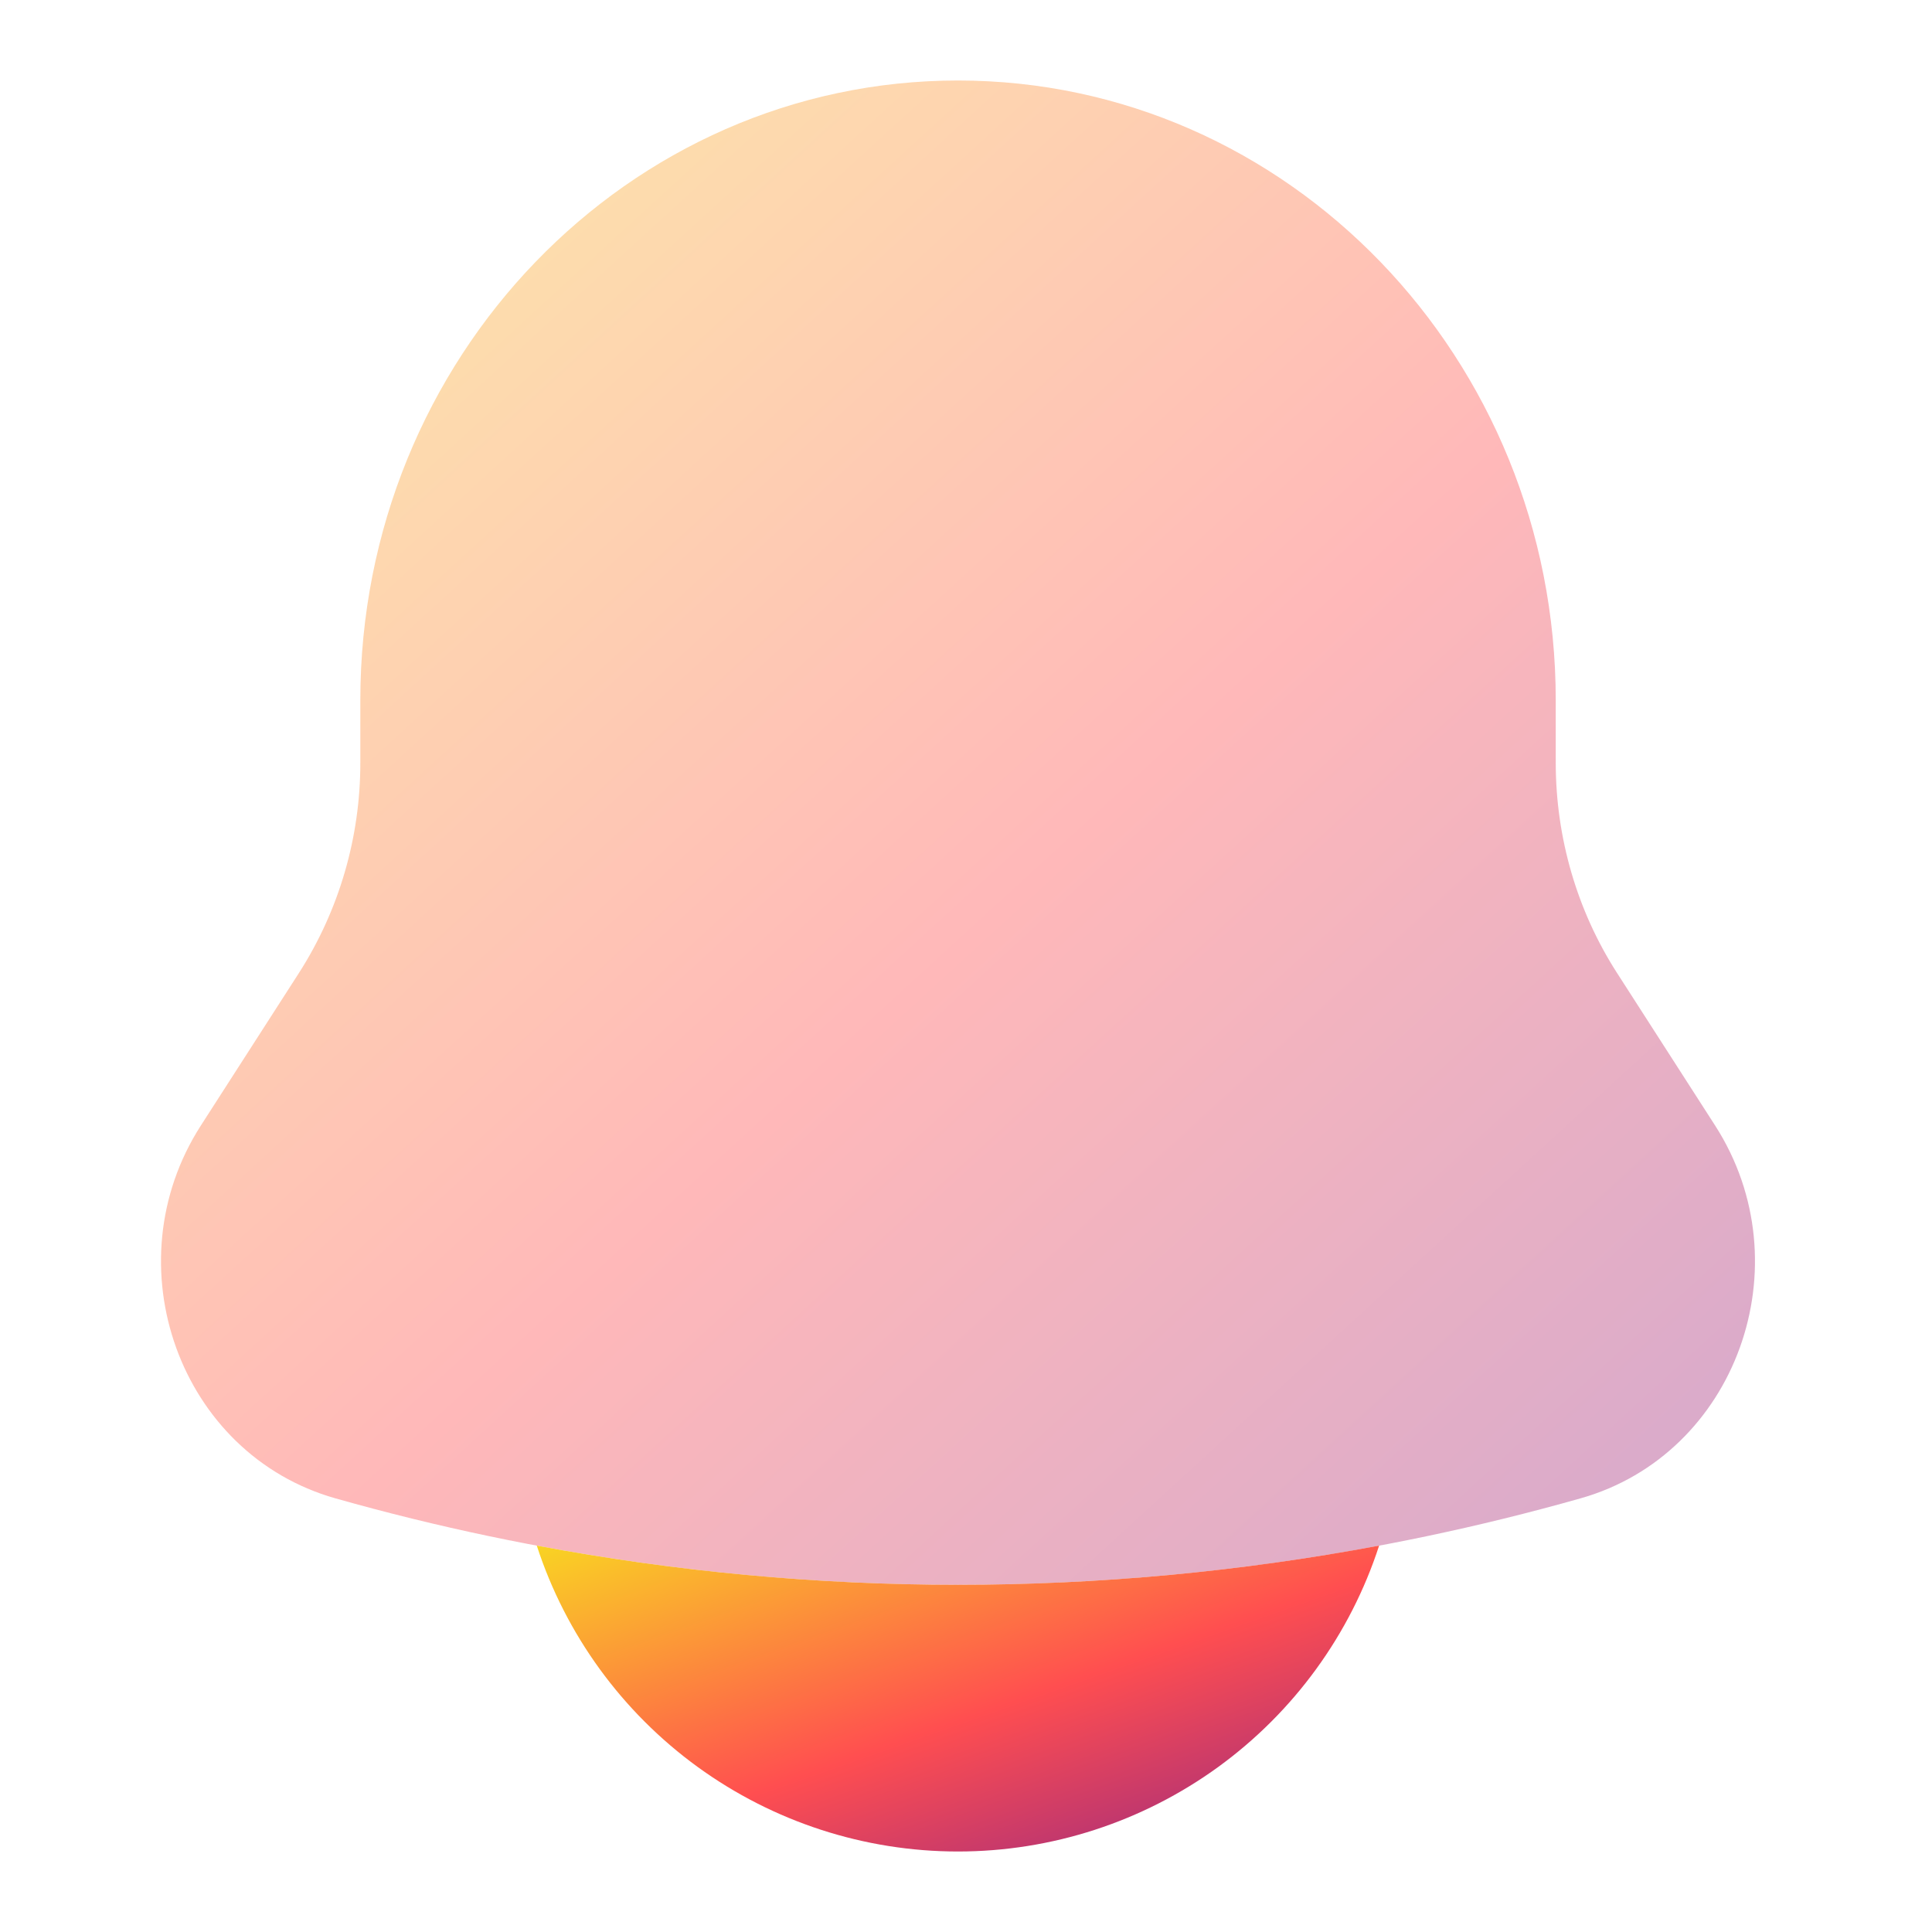
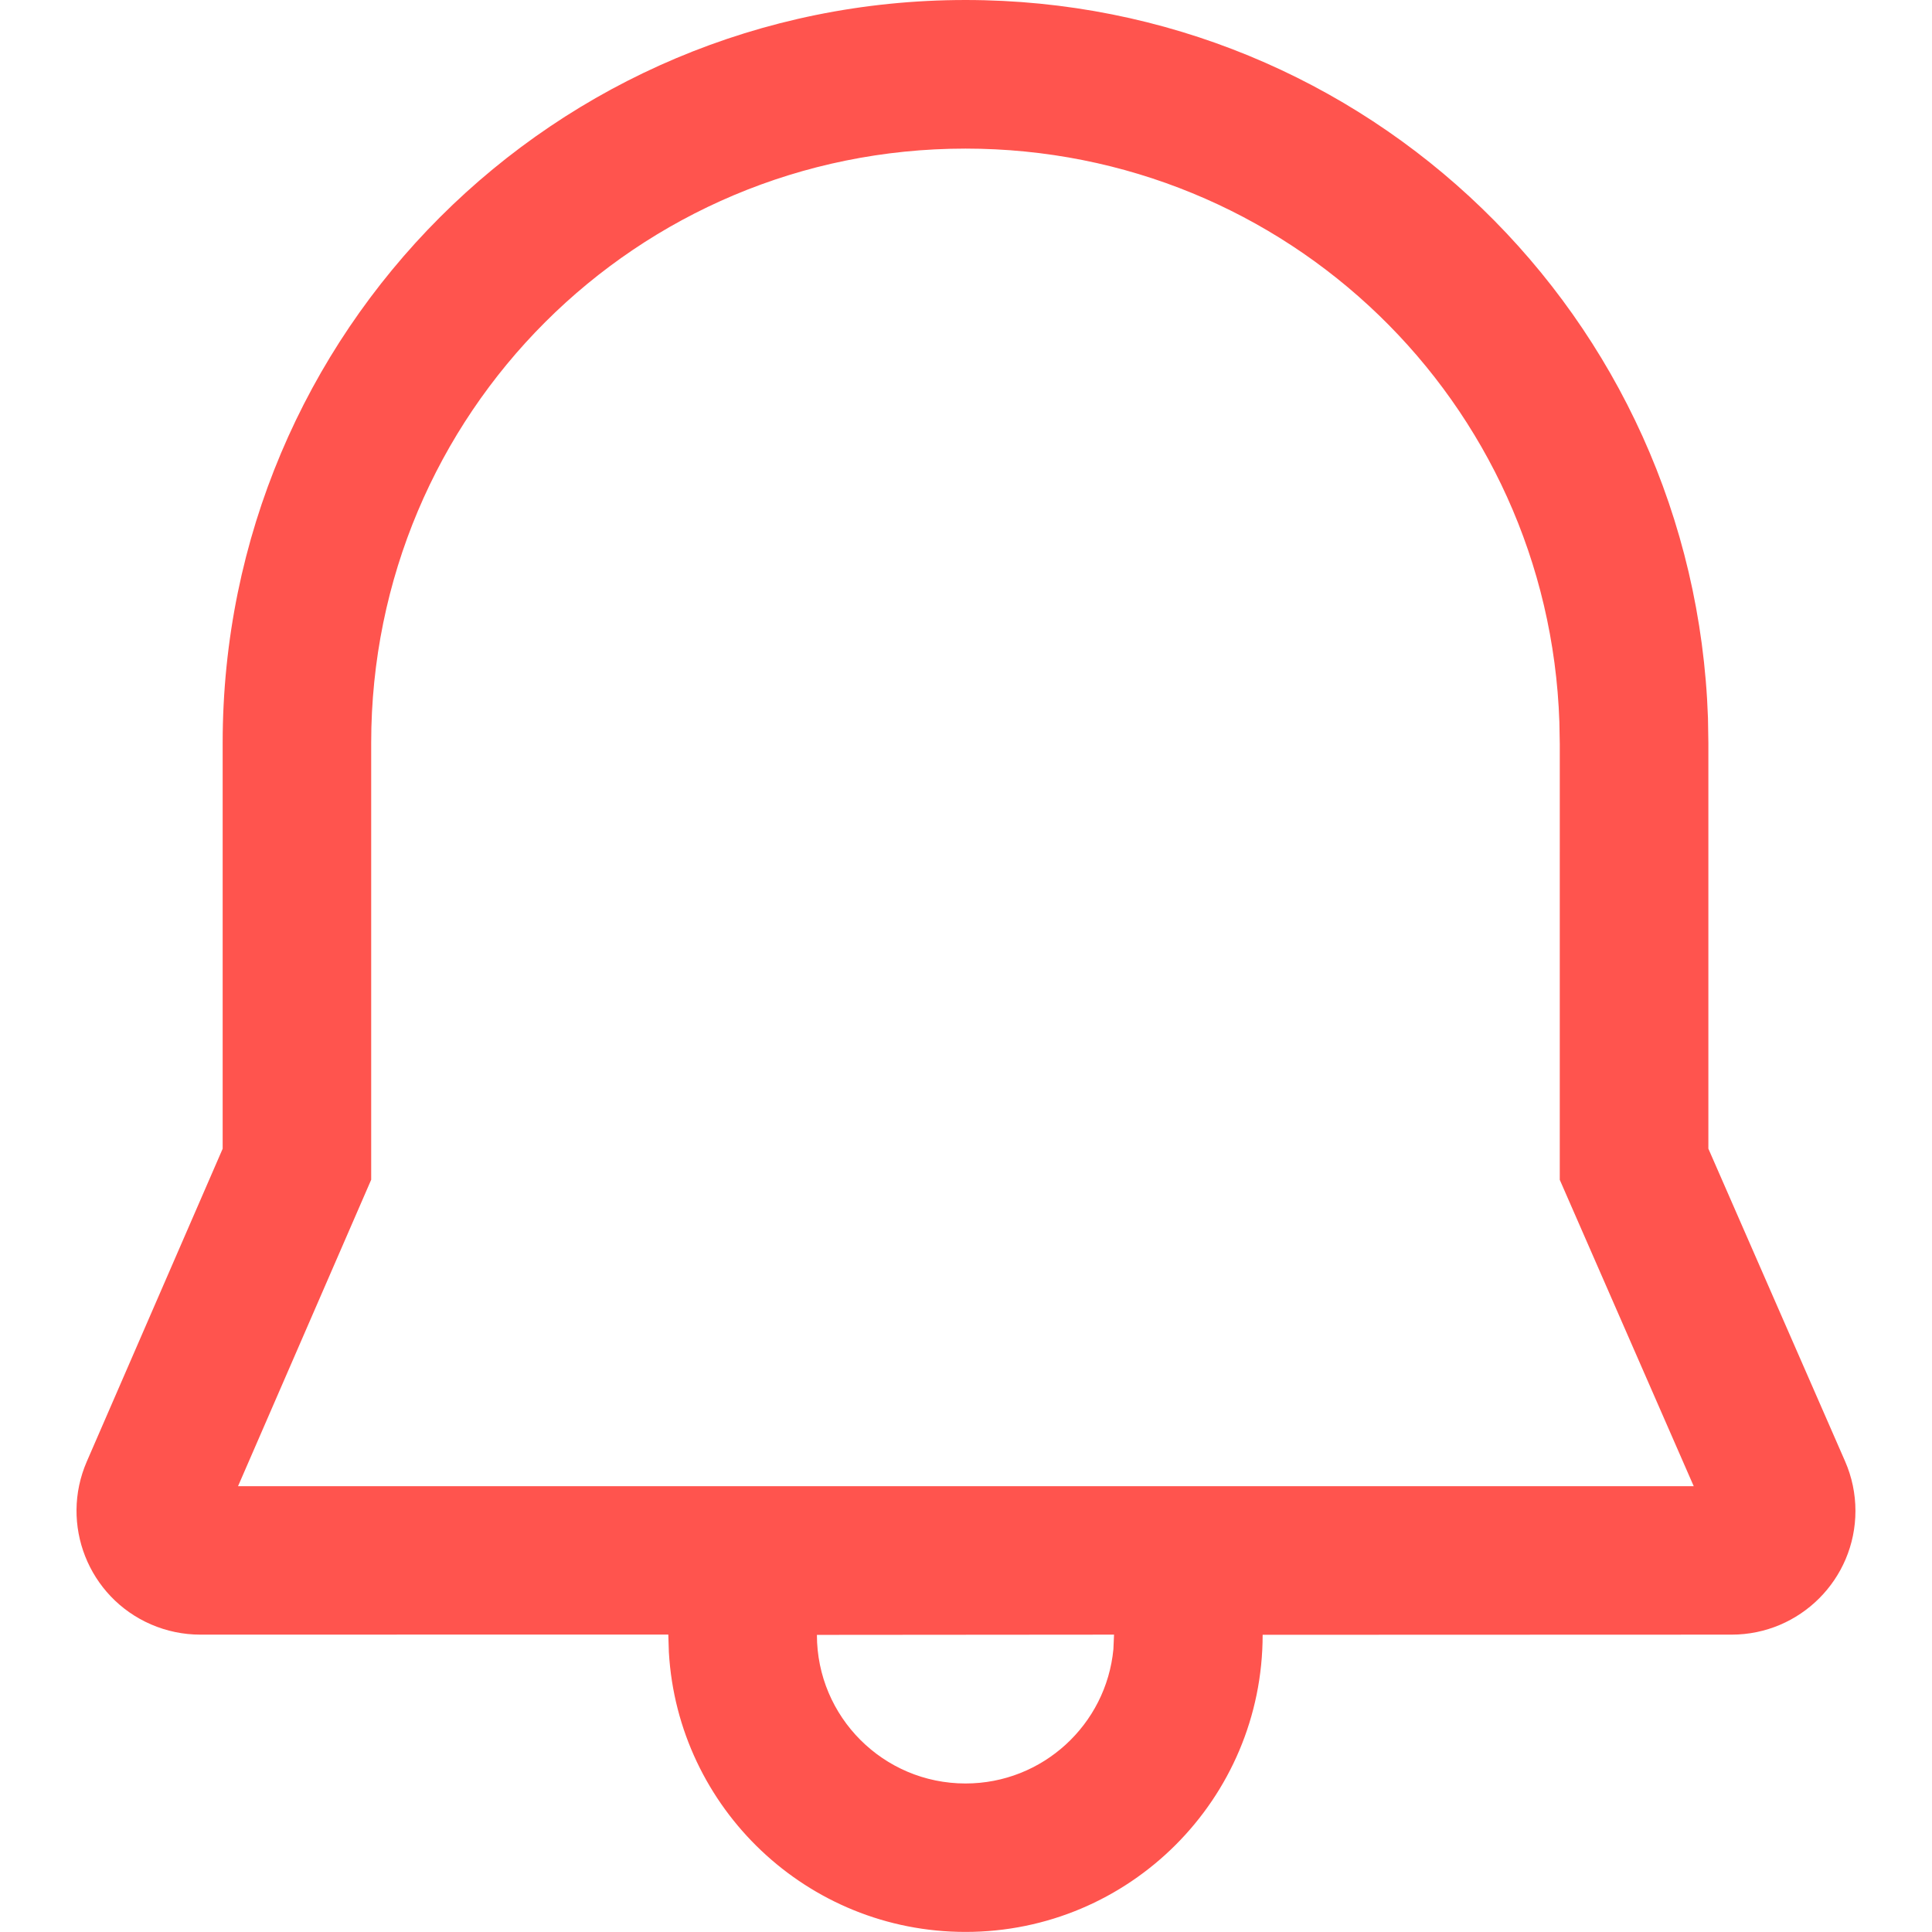
- <svg xmlns="http://www.w3.org/2000/svg" width="24" height="24" viewBox="0 0 24 24" fill="none">
-   <path opacity="0.4" d="M19.326 8.7V9.475C19.326 10.404 19.59 11.313 20.087 12.086L21.306 13.982C22.418 15.713 21.569 18.066 19.634 18.613C14.578 20.045 9.223 20.045 4.167 18.613C2.232 18.066 1.383 15.713 2.495 13.982L3.714 12.086C4.213 11.307 4.477 10.4 4.476 9.475V8.7C4.476 4.448 7.801 1 11.9 1C16 1 19.326 4.448 19.326 8.7Z" fill="url(#paint0_linear_8_144)" />
-   <path d="M6.668 19.2C7.027 20.305 7.727 21.267 8.667 21.95C9.607 22.632 10.738 23 11.9 23C13.062 23 14.193 22.632 15.133 21.95C16.073 21.267 16.773 20.305 17.132 19.2C13.673 19.849 10.128 19.849 6.668 19.2Z" fill="url(#paint1_linear_8_144)" />
-   <defs>
+ <svg xmlns="http://www.w3.org/2000/svg" width="24" height="24" viewBox="0 0 24 24" fill="none" version="1.1" id="svg7">
+   <defs id="defs7">
    <linearGradient id="paint0_linear_8_144" x1="1.714" y1="1.184" x2="20.913" y2="22.15" gradientUnits="userSpaceOnUse">
-       <stop stop-color="#F9D423" />
-       <stop offset="0.516" stop-color="#FF4E50" />
-       <stop offset="0.991" stop-color="#8A2387" />
+       <stop stop-color="#F9D423" id="stop2" />
+       <stop offset="0.516" stop-color="#FF4E50" id="stop3" />
+       <stop offset="0.991" stop-color="#8A2387" id="stop4" />
    </linearGradient>
    <linearGradient id="paint1_linear_8_144" x1="6.516" y1="19.238" x2="8.973" y2="26.21" gradientUnits="userSpaceOnUse">
-       <stop stop-color="#F9D423" />
-       <stop offset="0.516" stop-color="#FF4E50" />
-       <stop offset="0.991" stop-color="#8A2387" />
+       <stop stop-color="#F9D423" id="stop5" />
+       <stop offset="0.516" stop-color="#FF4E50" id="stop6" />
+       <stop offset="0.991" stop-color="#8A2387" id="stop7" />
    </linearGradient>
  </defs>
+   <path d="m 11.994,2.25e-5 c 4.983,0 9.052,3.931 9.223,8.919 l 0.005,0.309 v 5.041 l 1.698,3.883 c 0.085,0.194 0.129,0.404 0.129,0.616 0,0.849 -0.689,1.538 -1.538,1.538 l -5.826,0.002 c 0,2.039 -1.653,3.691 -3.691,3.691 -1.966,0 -3.573,-1.537 -3.685,-3.474 l -0.007,-0.22 -5.813,9.85e-4 c -0.211,0 -0.419,-0.043 -0.613,-0.127 C 1.097,19.841 0.74,18.935 1.078,18.156 L 2.766,14.27 V 9.228 C 2.767,4.116 6.891,2.25e-5 11.994,2.25e-5 Z m 1.845,20.306 -3.691,0.003 c 0,1.019 0.826,1.846 1.846,1.846 0.959,0 1.748,-0.732 1.837,-1.668 z M 11.994,1.846 c -4.085,0 -7.382,3.291 -7.383,7.383 v 5.426 l -1.654,3.807 h 18.083 l -1.664,-3.806 1.24e-4,-5.411 -0.005,-0.277 C 19.236,4.988 15.983,1.846 11.994,1.846 Z" fill="#000000" id="path1-6" style="fill:#ff544e;fill-opacity:1;stroke-width:1" />
</svg>
